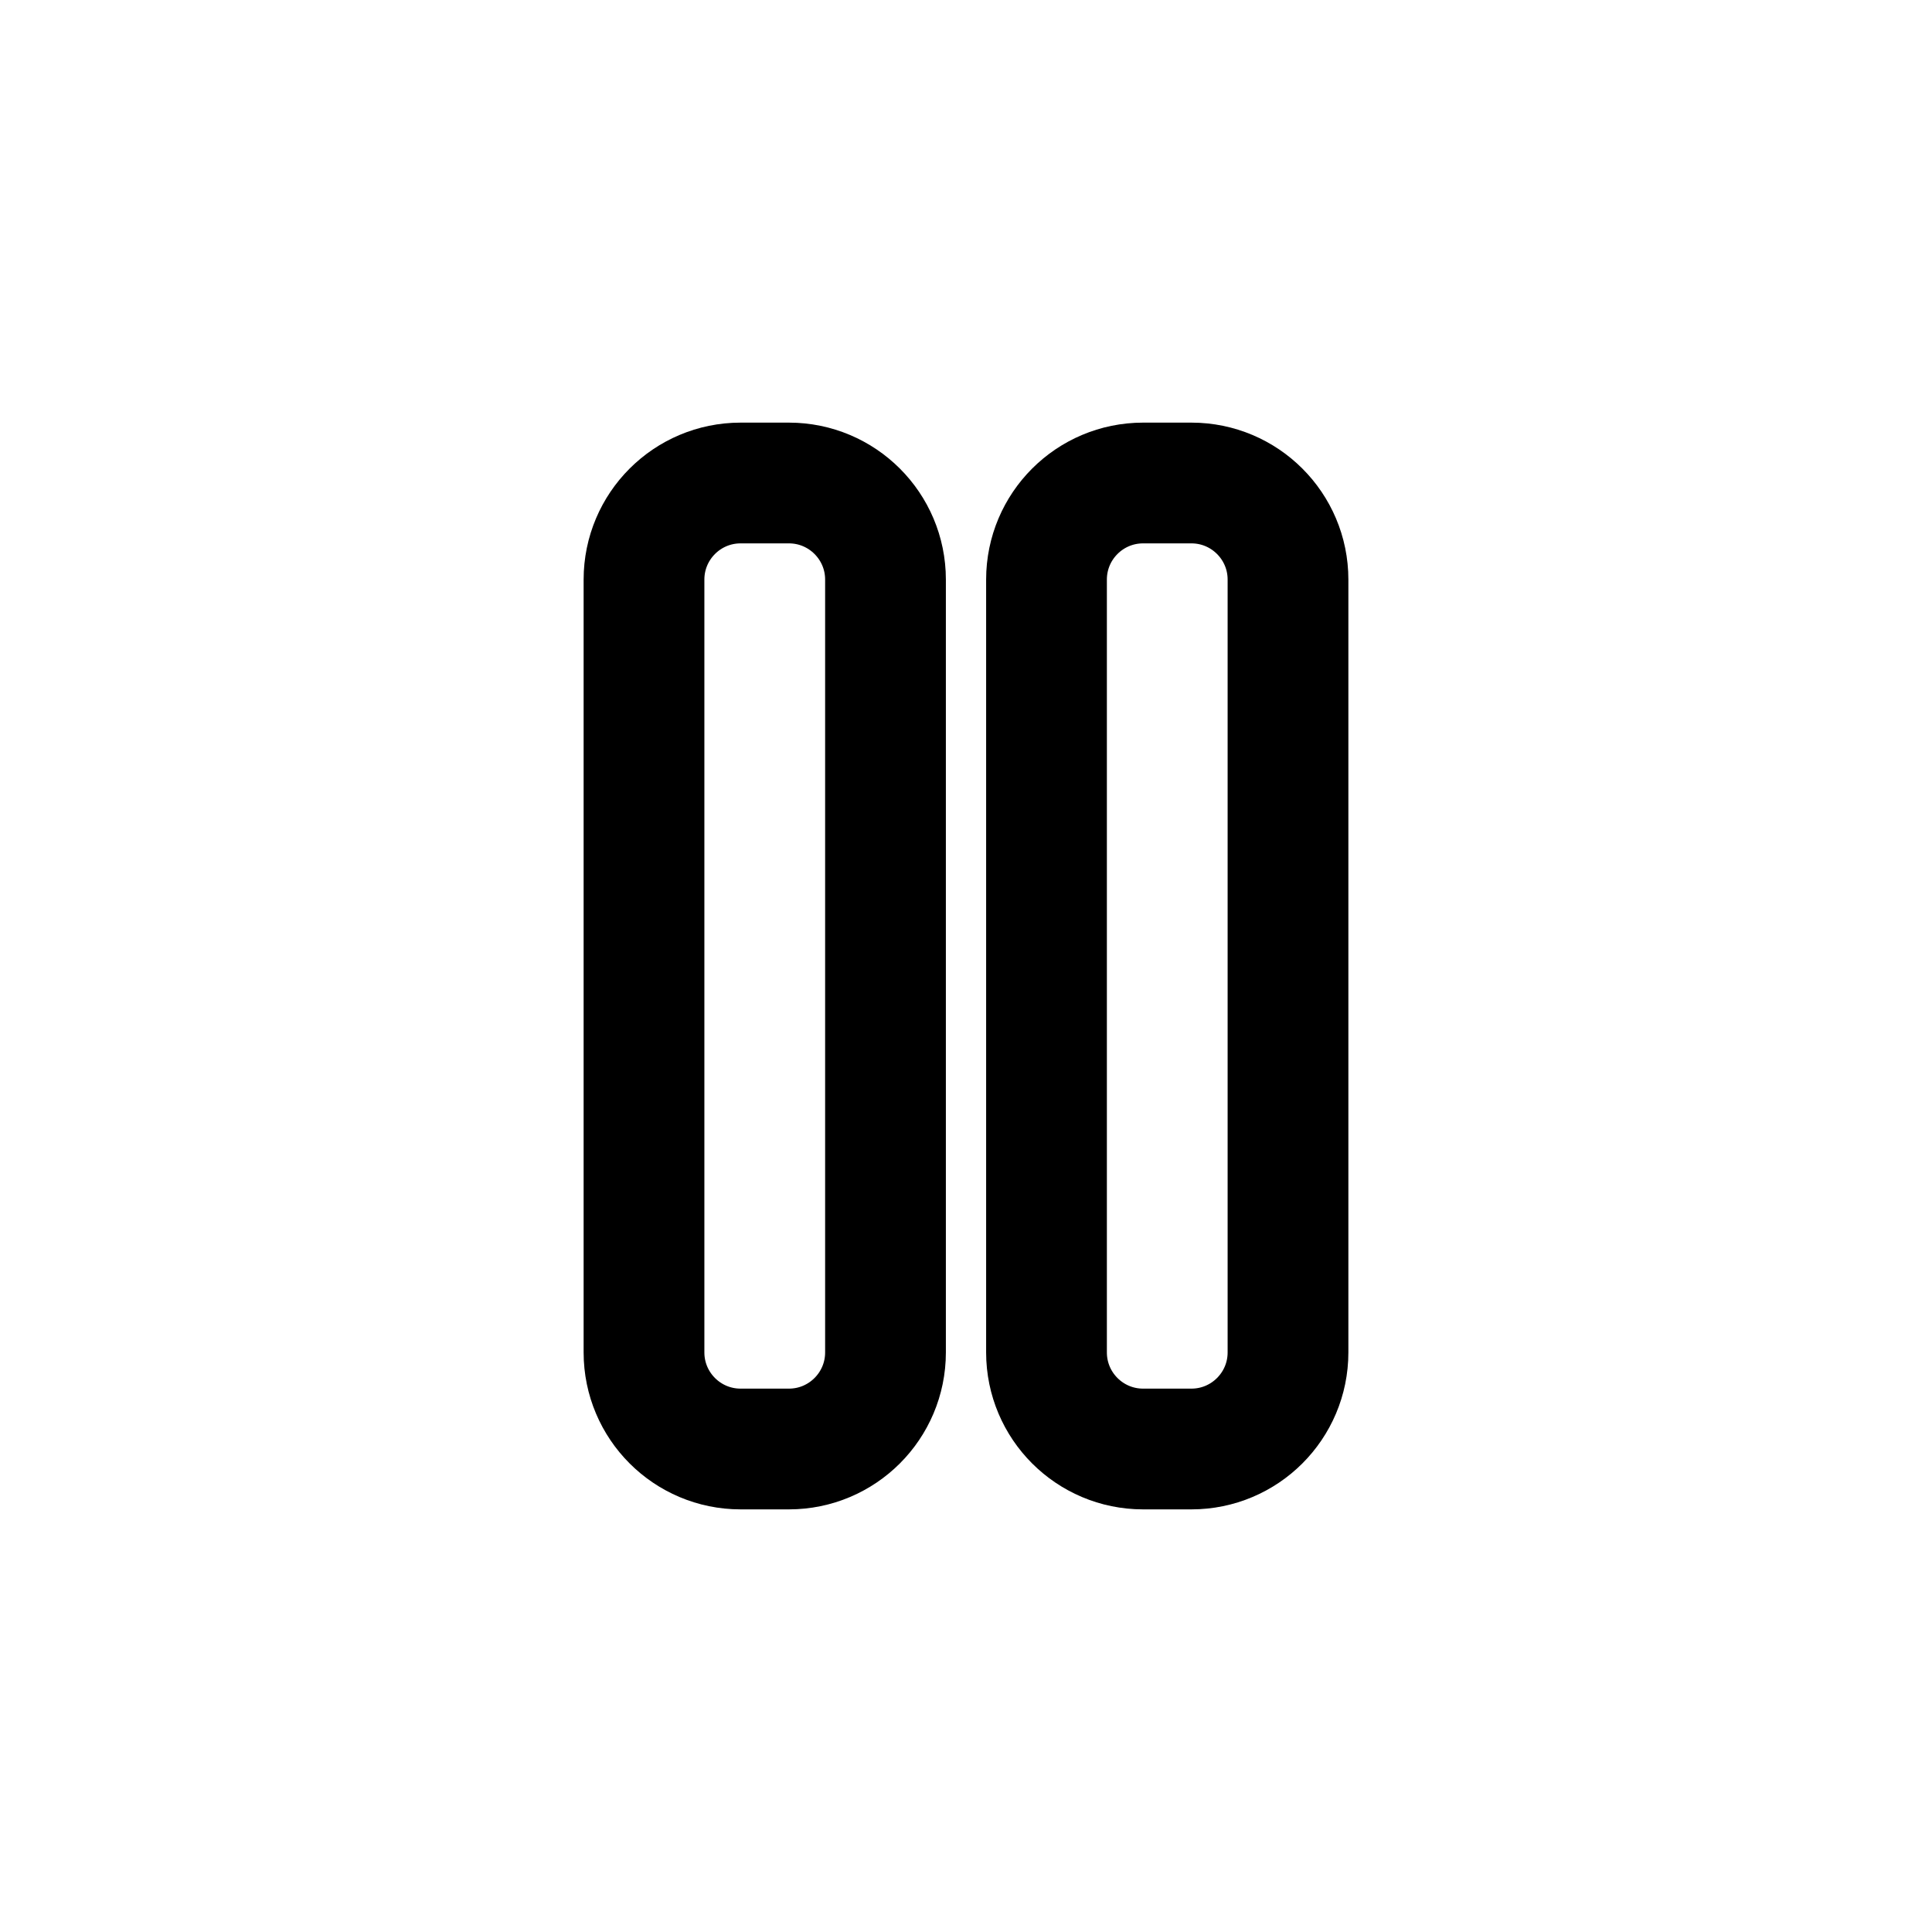
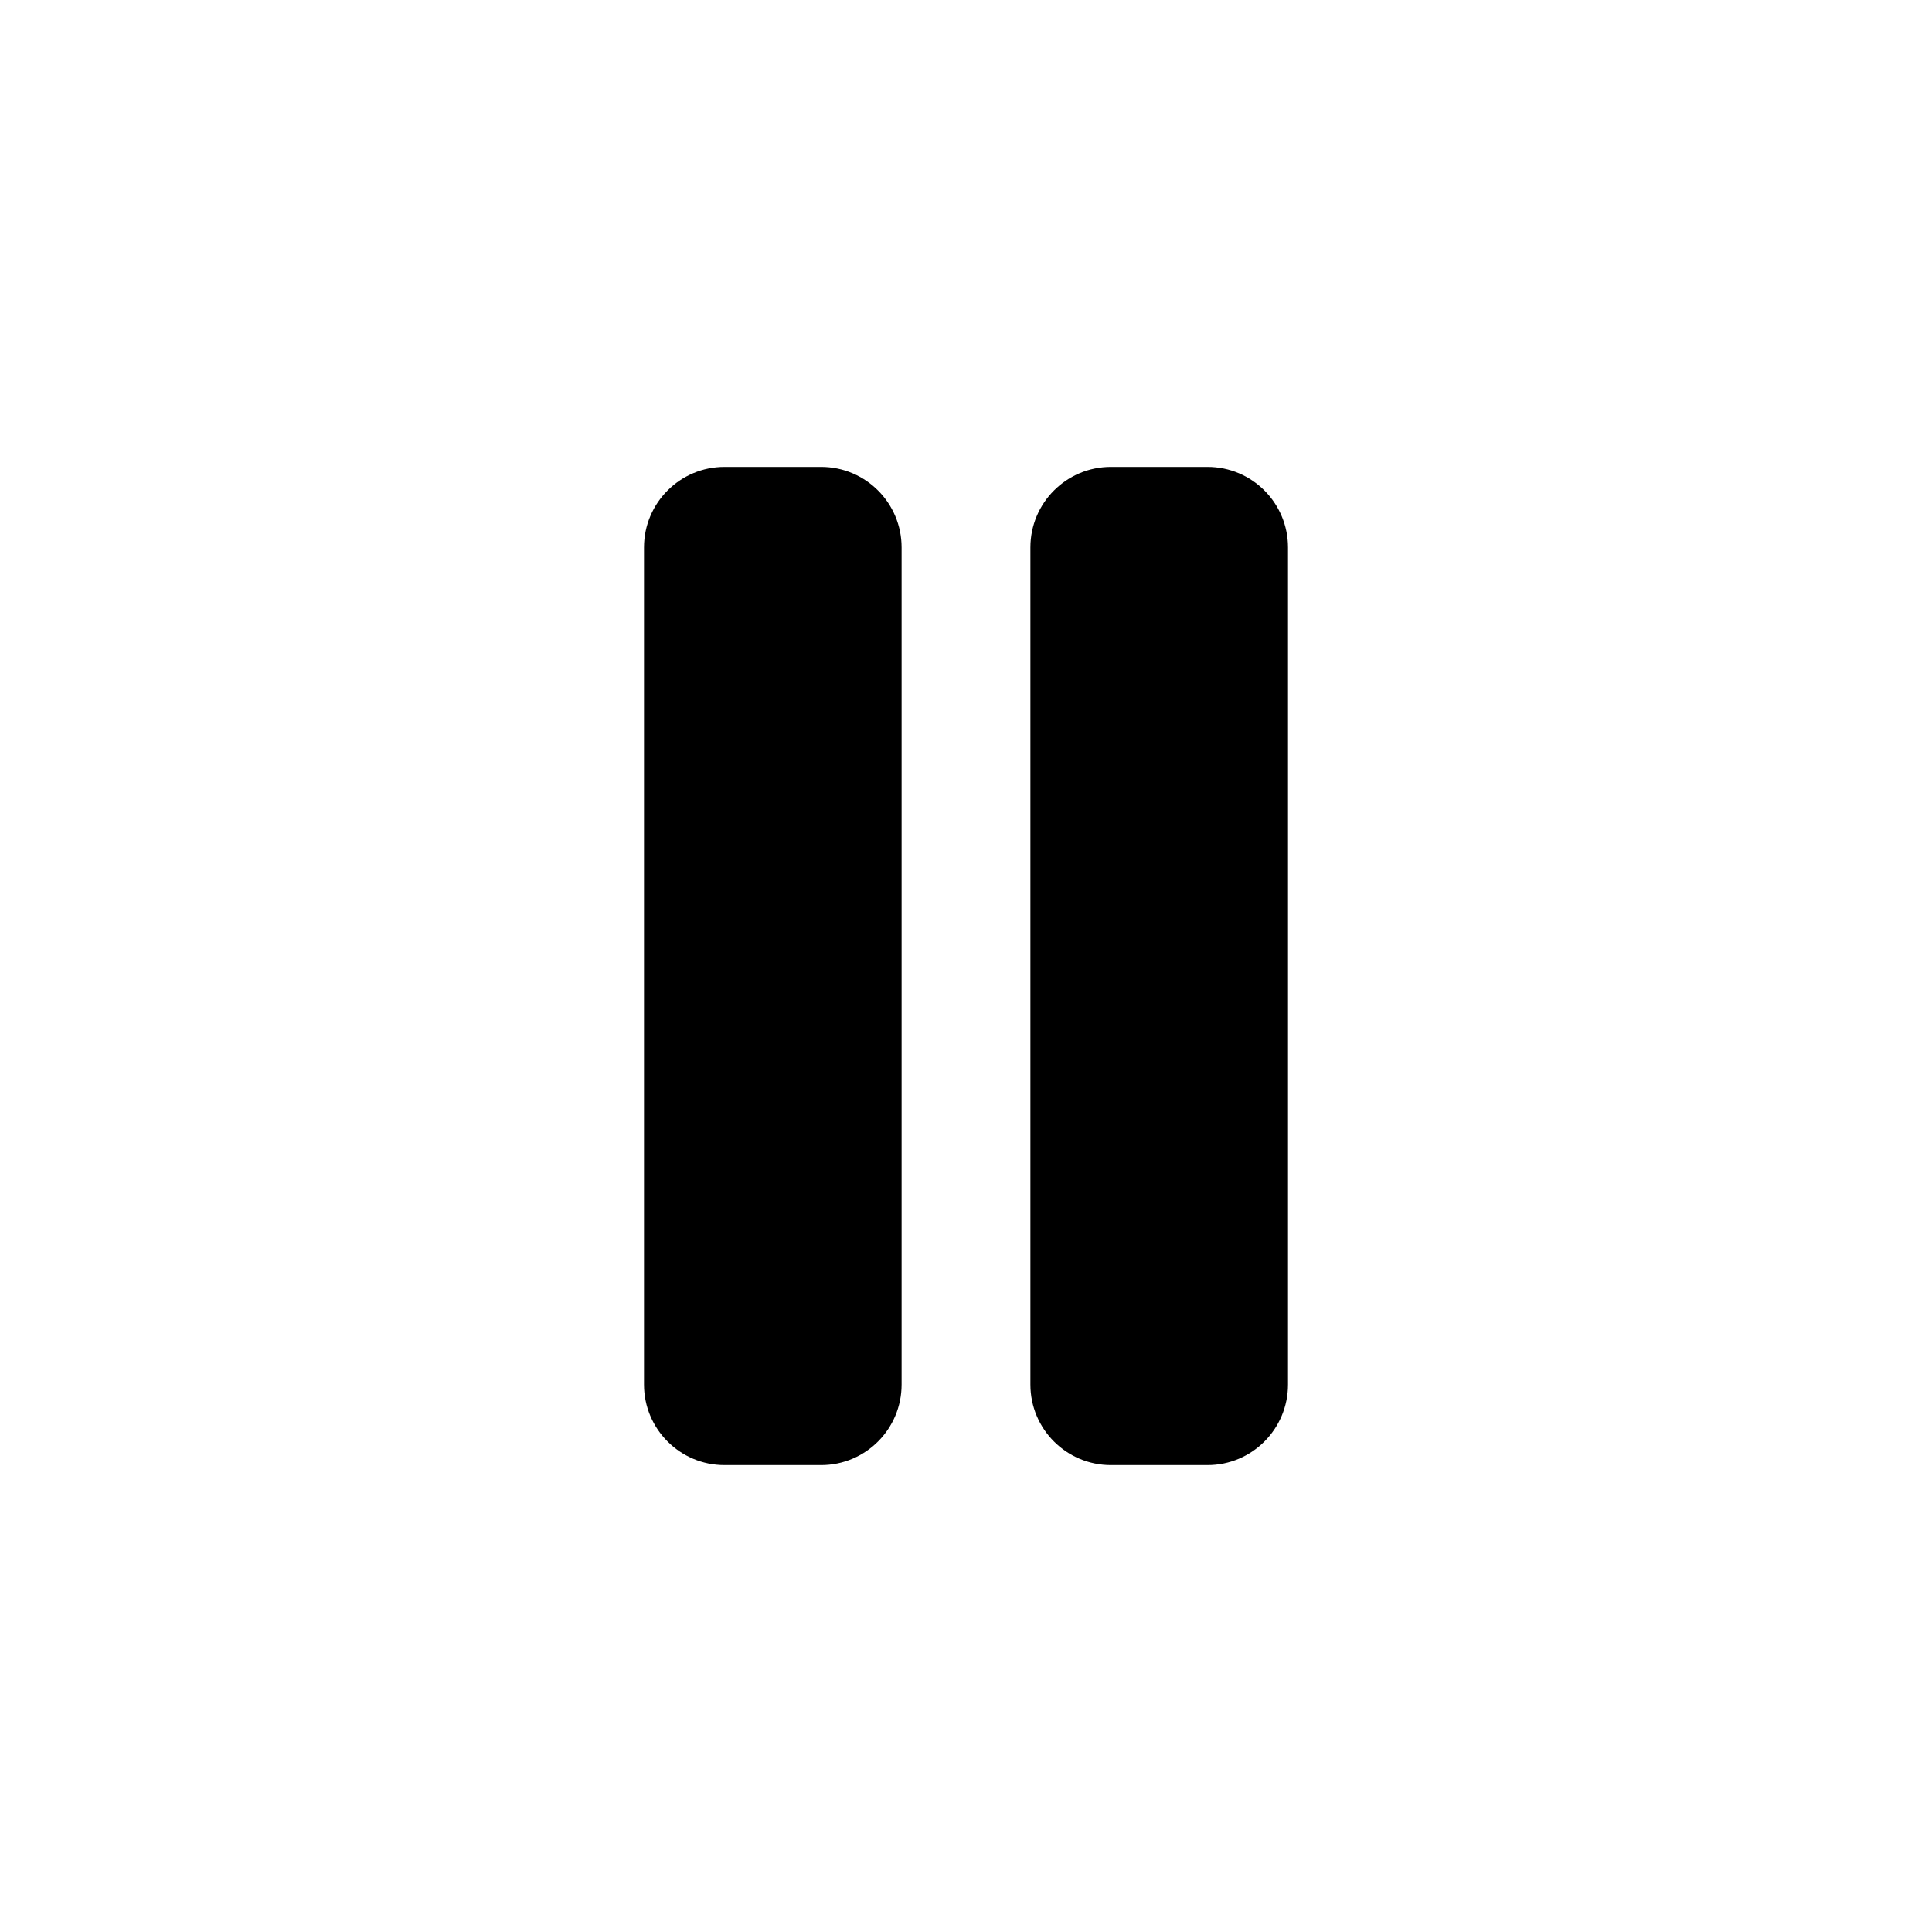
- <svg xmlns="http://www.w3.org/2000/svg" viewBox="0 0 24 24" fill="none" stroke="currentColor" stroke-width="1.5">
-   <rect x="8" y="6" width="3" height="12" rx="1.2" />
-   <rect x="13" y="6" width="3" height="12" rx="1.2" />
+ <svg xmlns="http://www.w3.org/2000/svg" viewBox="0 0 24 24" fill="currentColor">
+   <rect x="8" y="5.8" width="3.2" height="12.4" rx="1" />
+   <rect x="12.8" y="5.8" width="3.2" height="12.4" rx="1" />
</svg>
